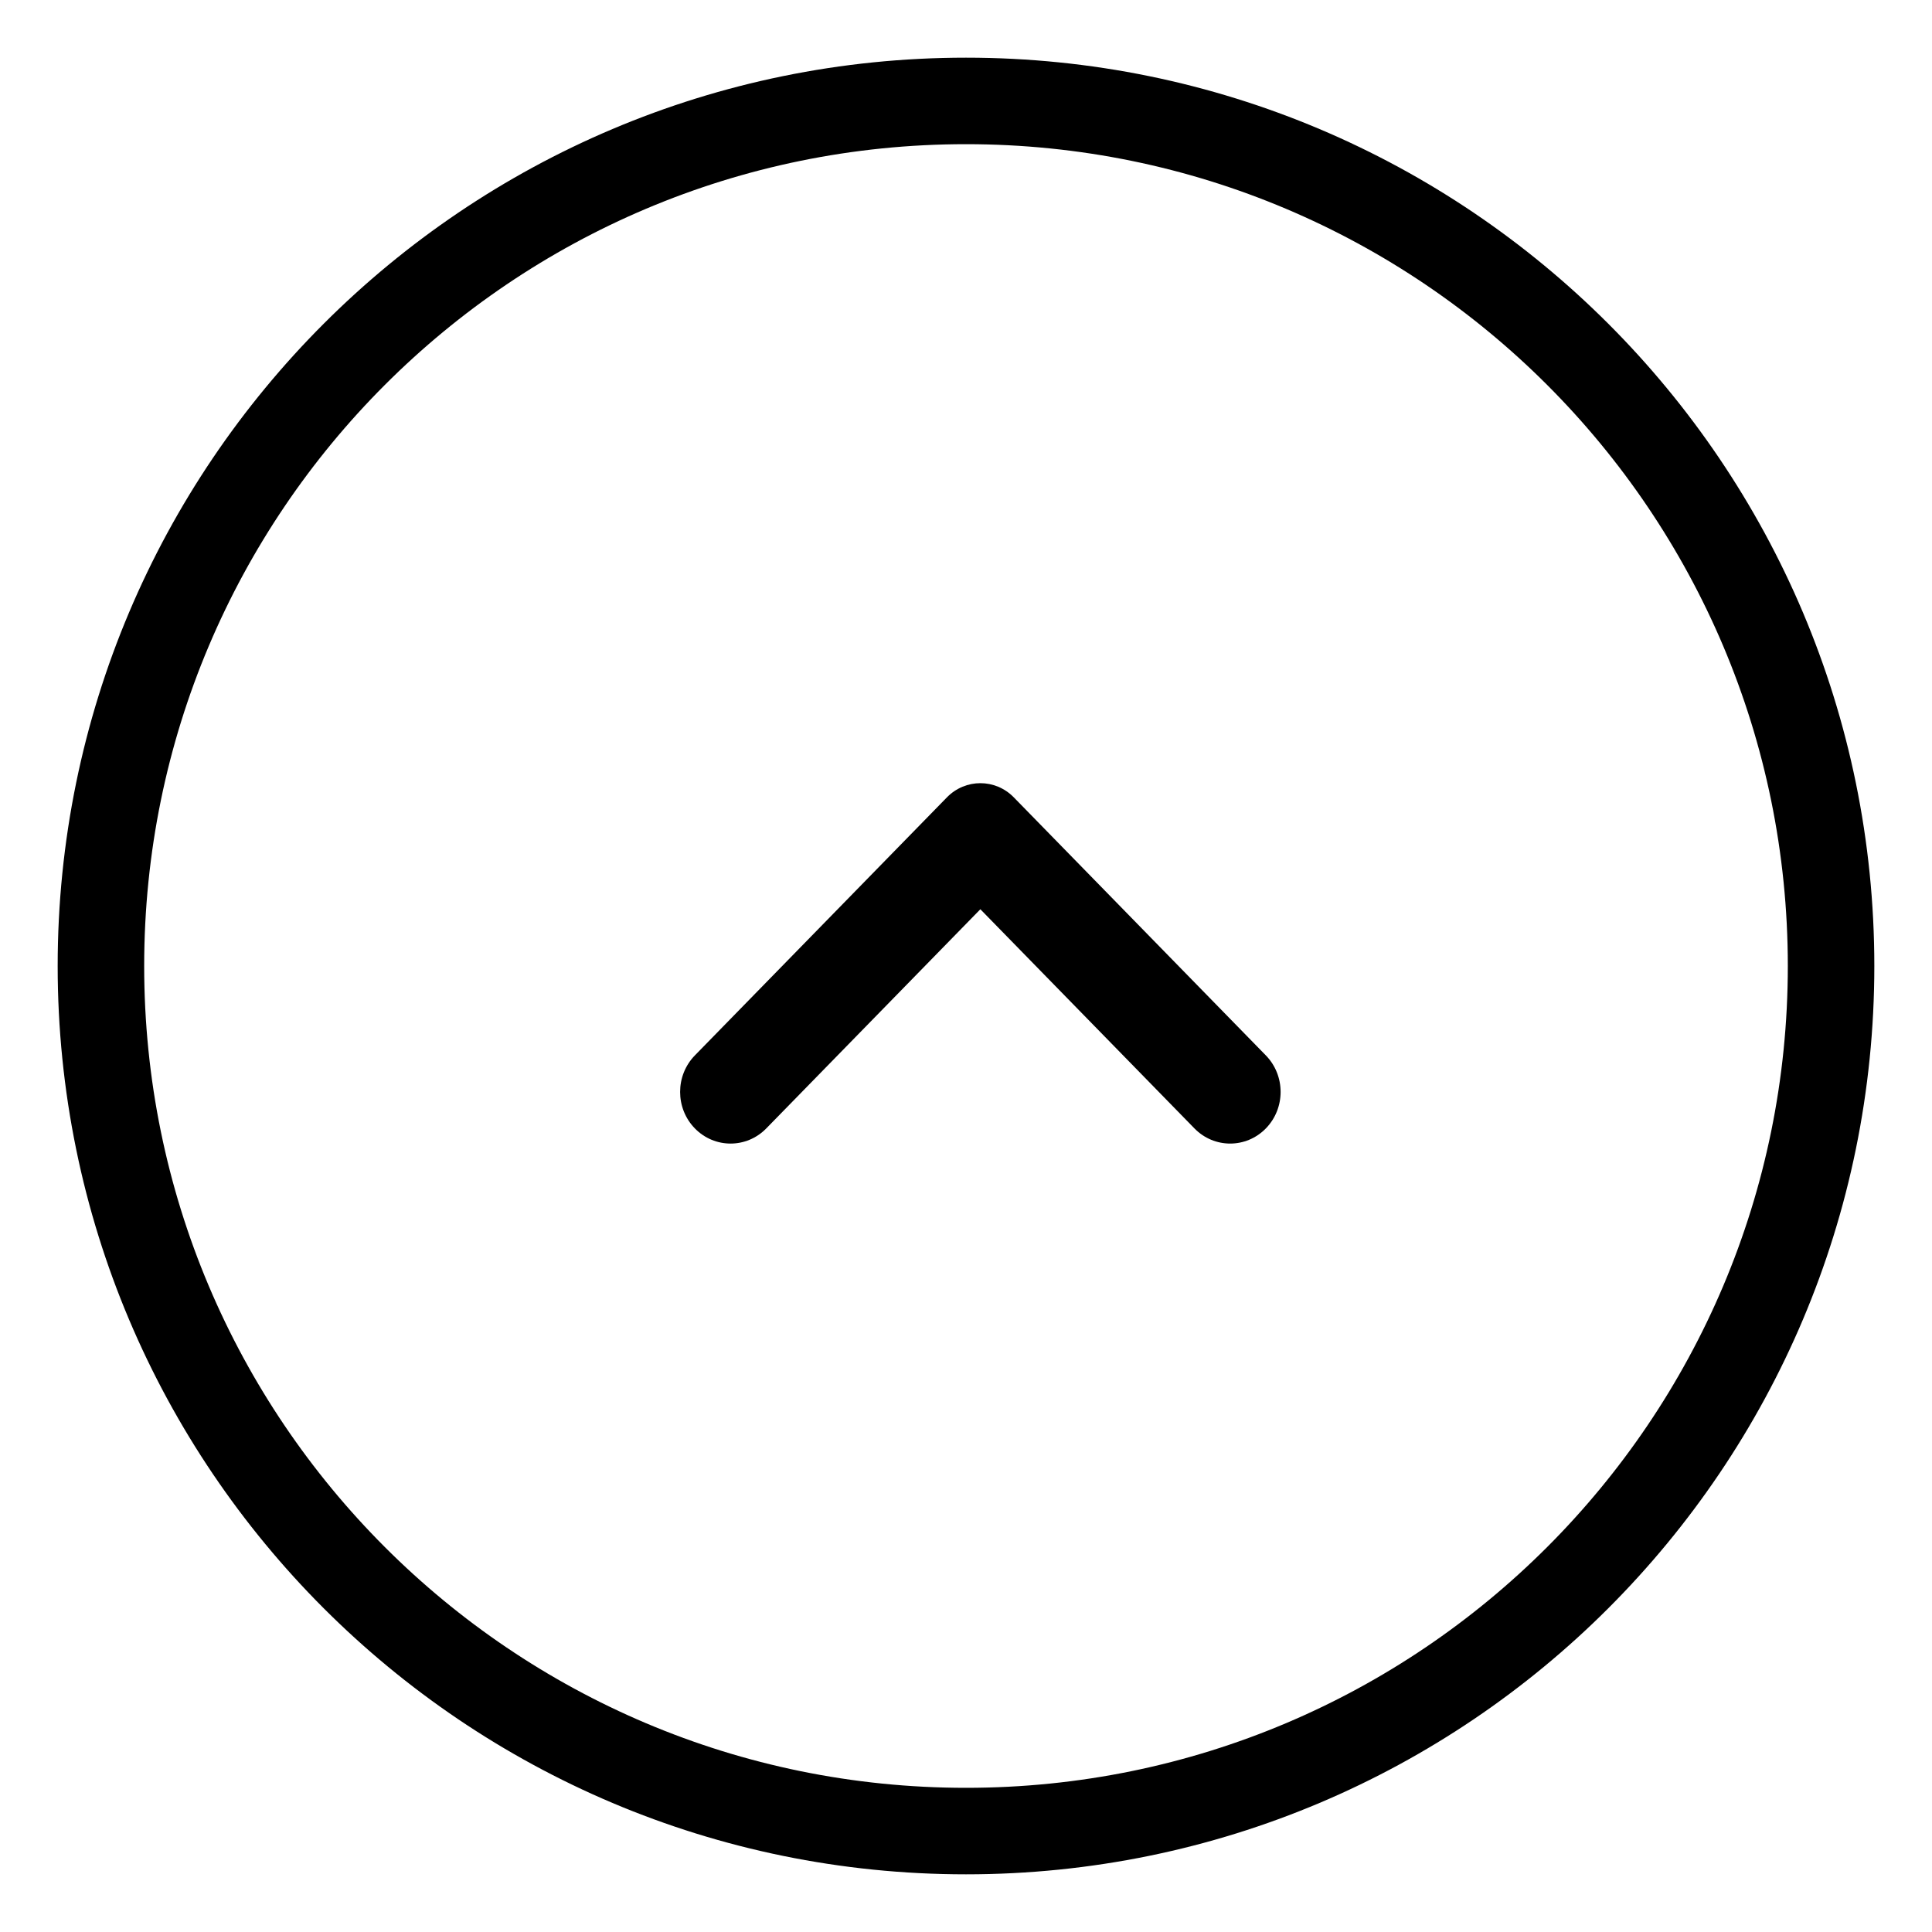
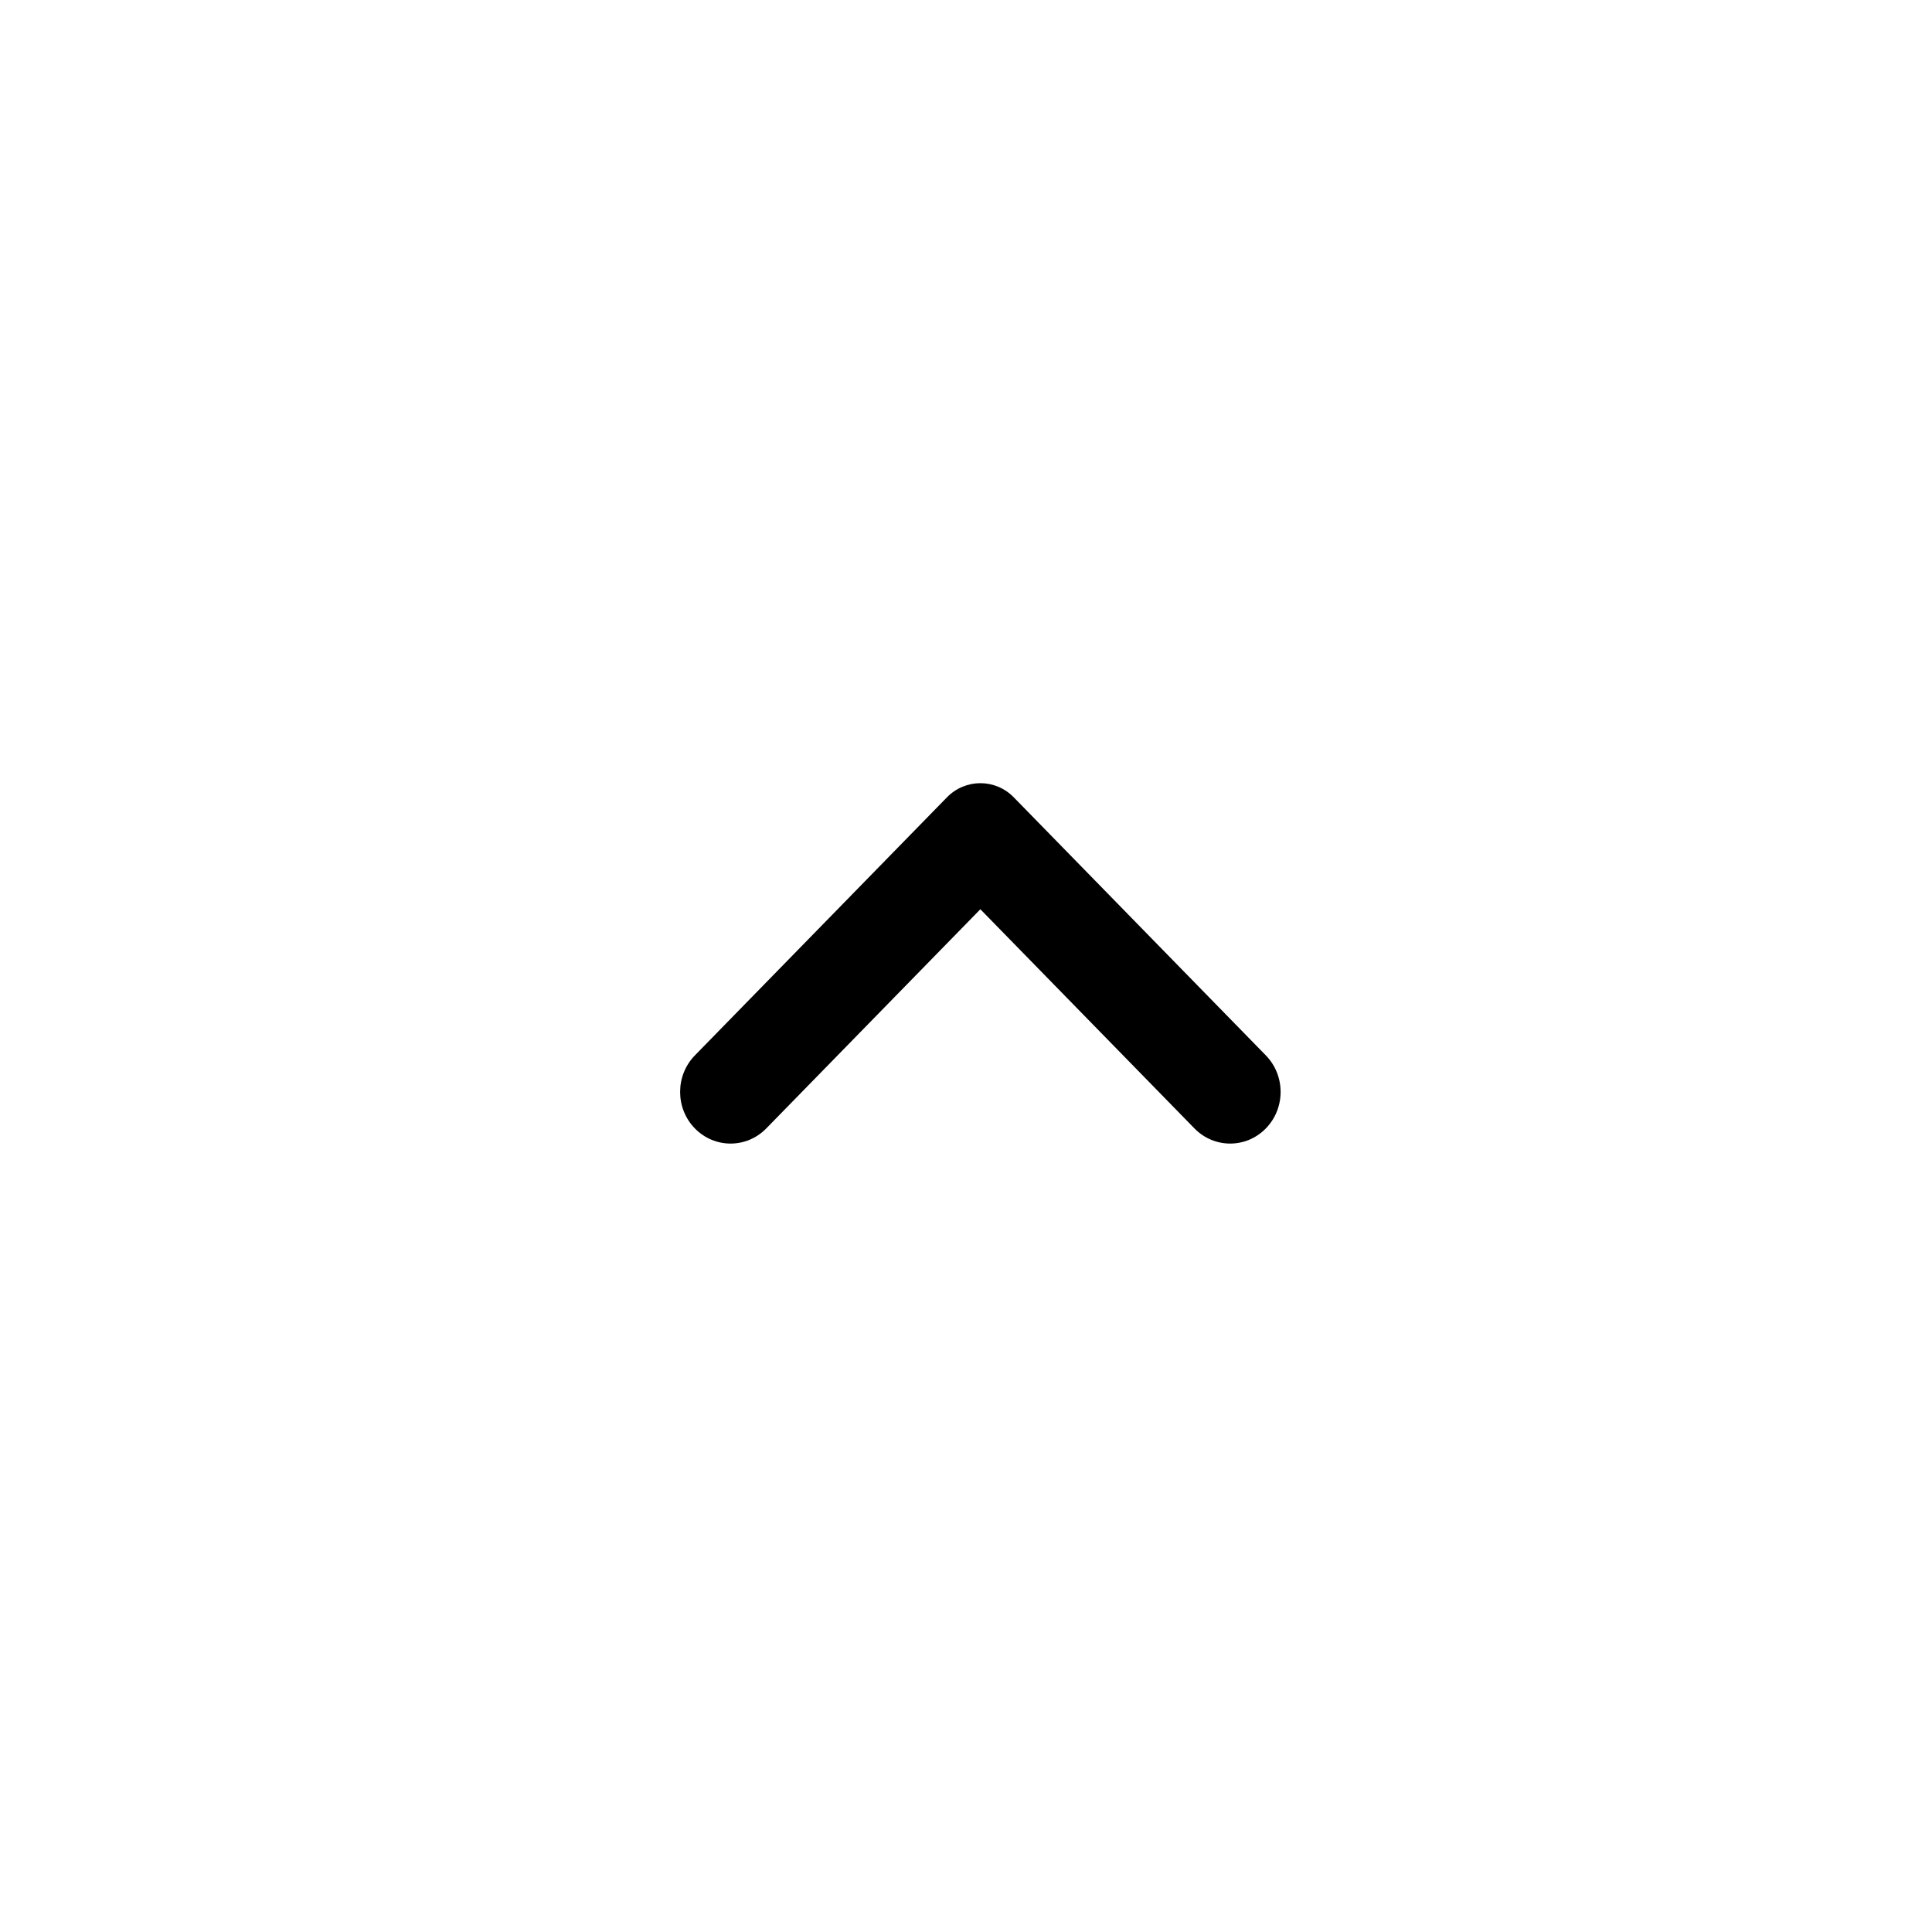
<svg xmlns="http://www.w3.org/2000/svg" viewBox="-2 -2 67 67" fill="none">
-   <rect x="1.5" y="1.5" width="60" height="60" rx="30.5" stroke="currentColor" stroke-width="3" />
  <path d="M31.998 29.532L39.423 37.133C40.107 37.833 41.215 37.833 41.898 37.133C42.581 36.434 42.581 35.3 41.898 34.6L33.158 25.652C32.518 24.996 31.479 24.996 30.838 25.652L22.098 34.6C21.415 35.3 21.415 36.434 22.098 37.133C22.782 37.833 23.89 37.833 24.573 37.133L31.998 29.532Z" fill="currentColor" />
</svg>
